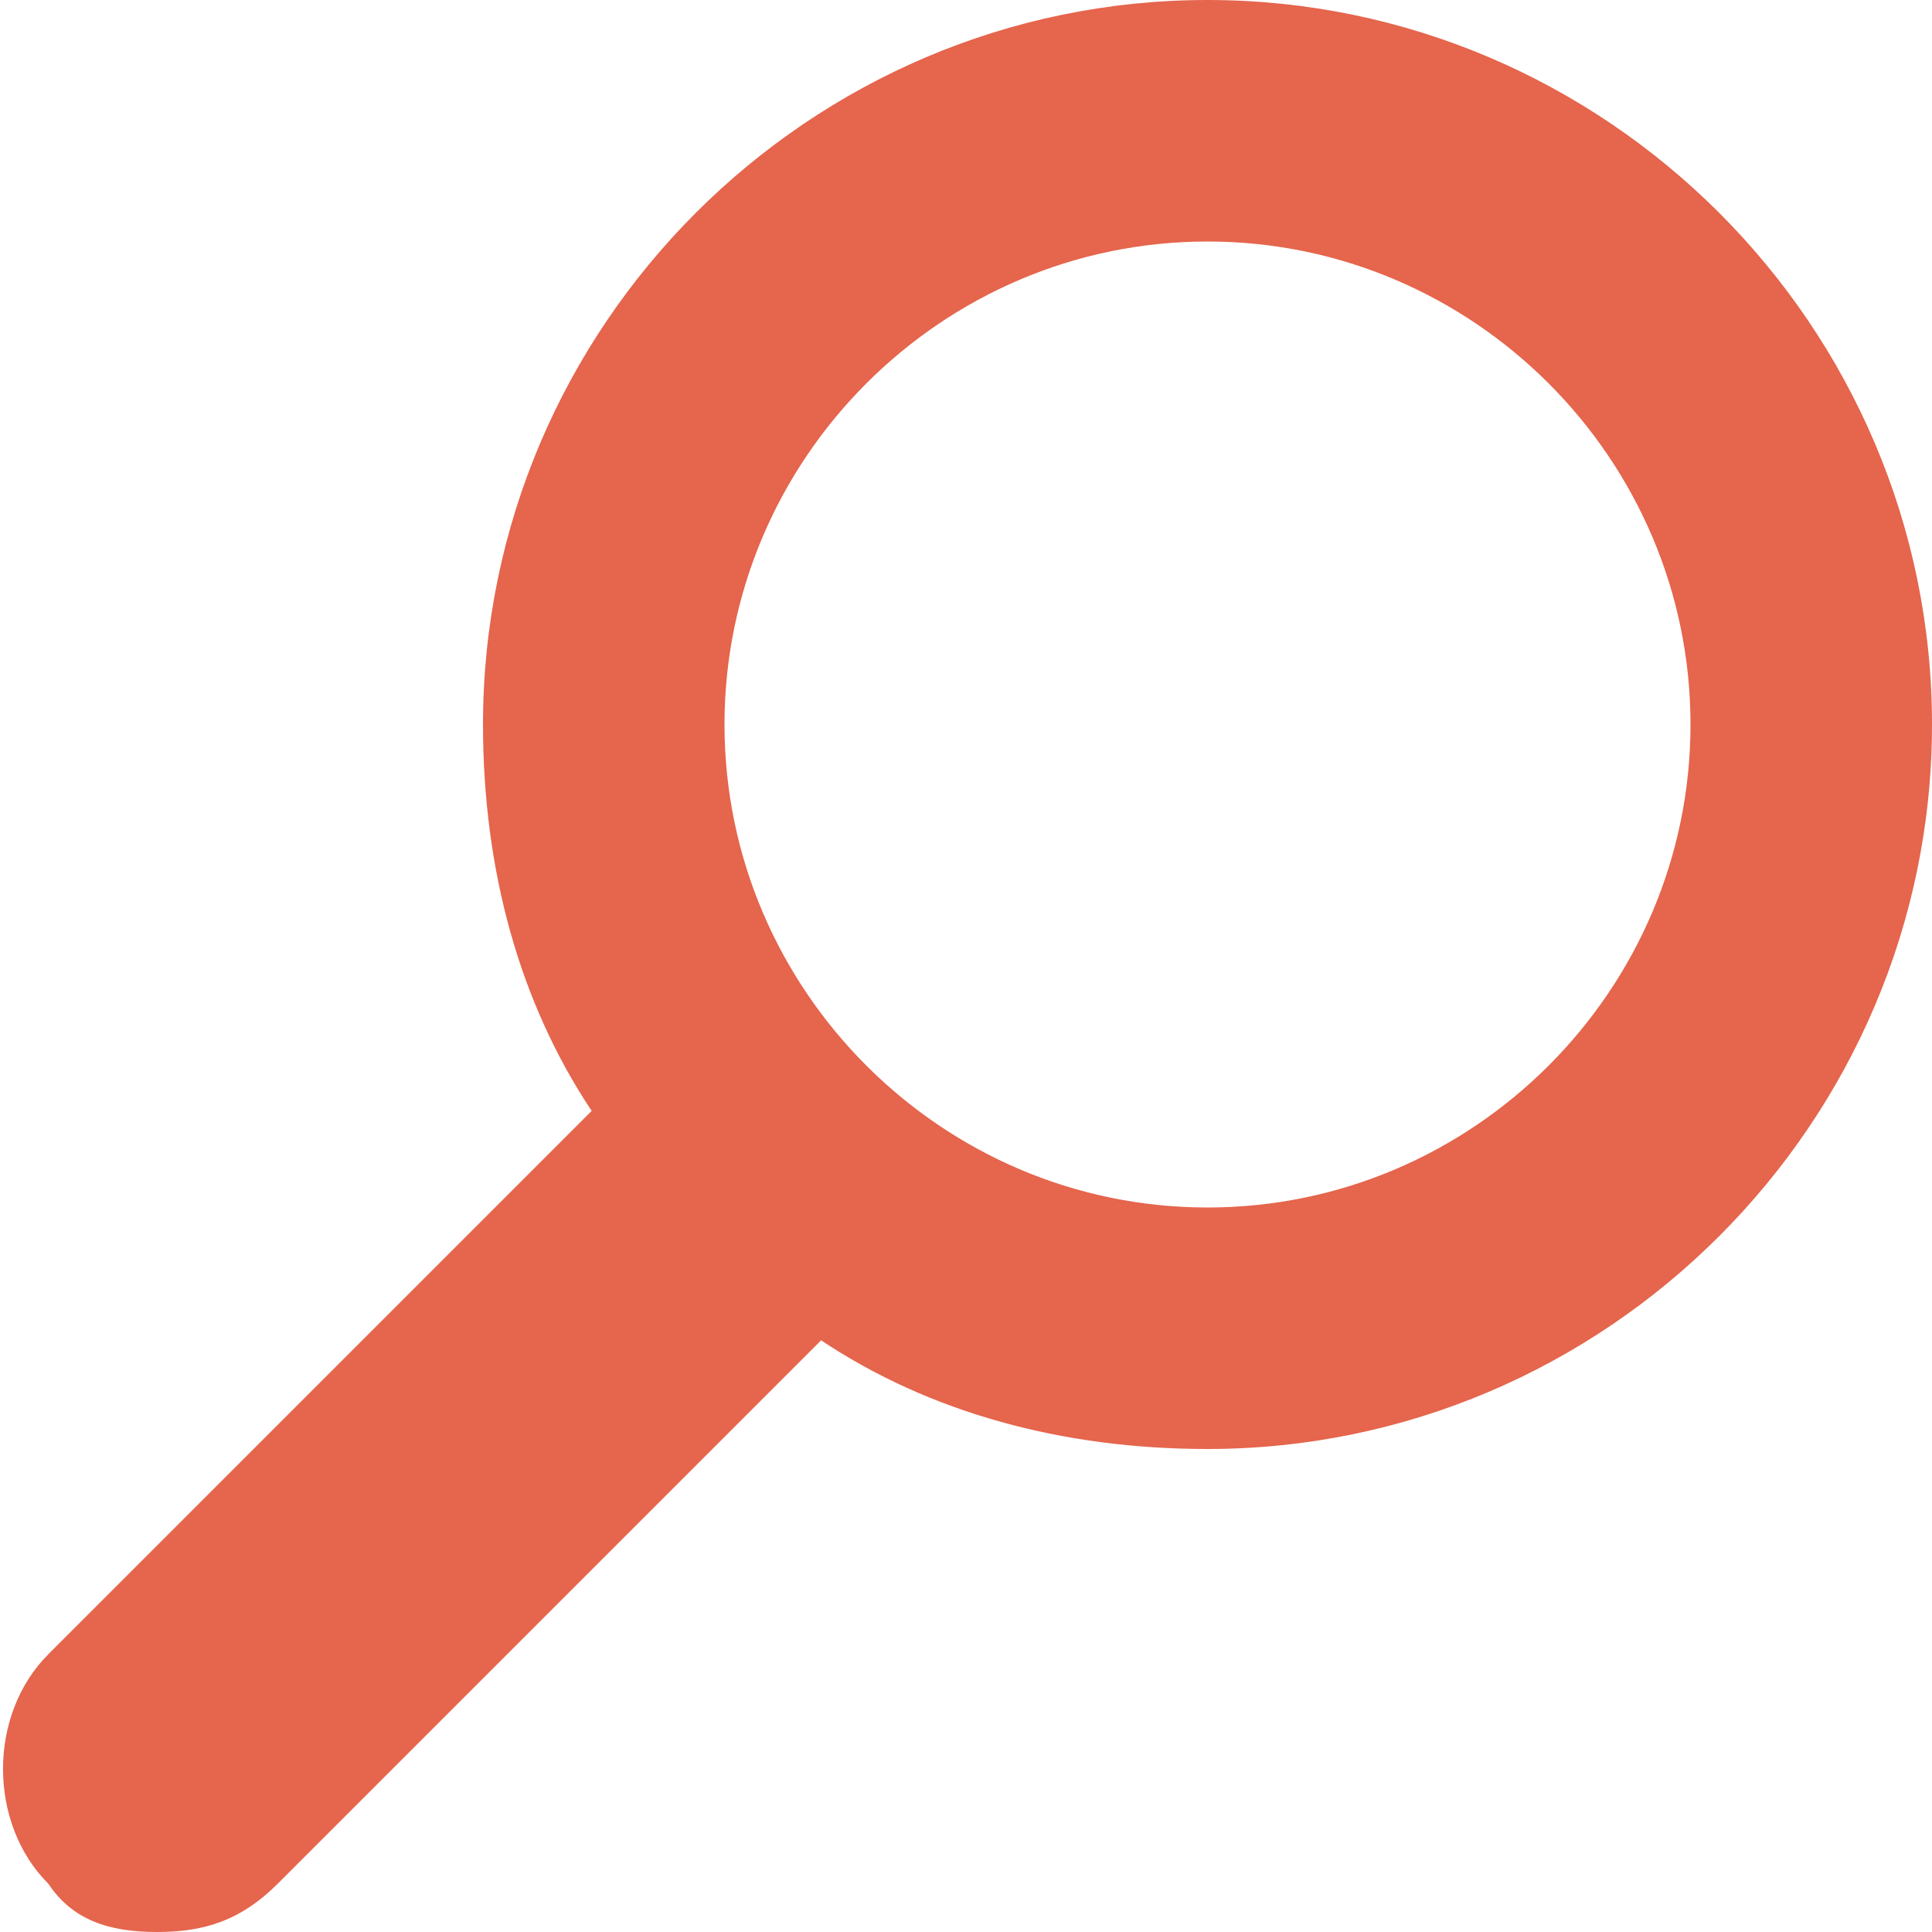
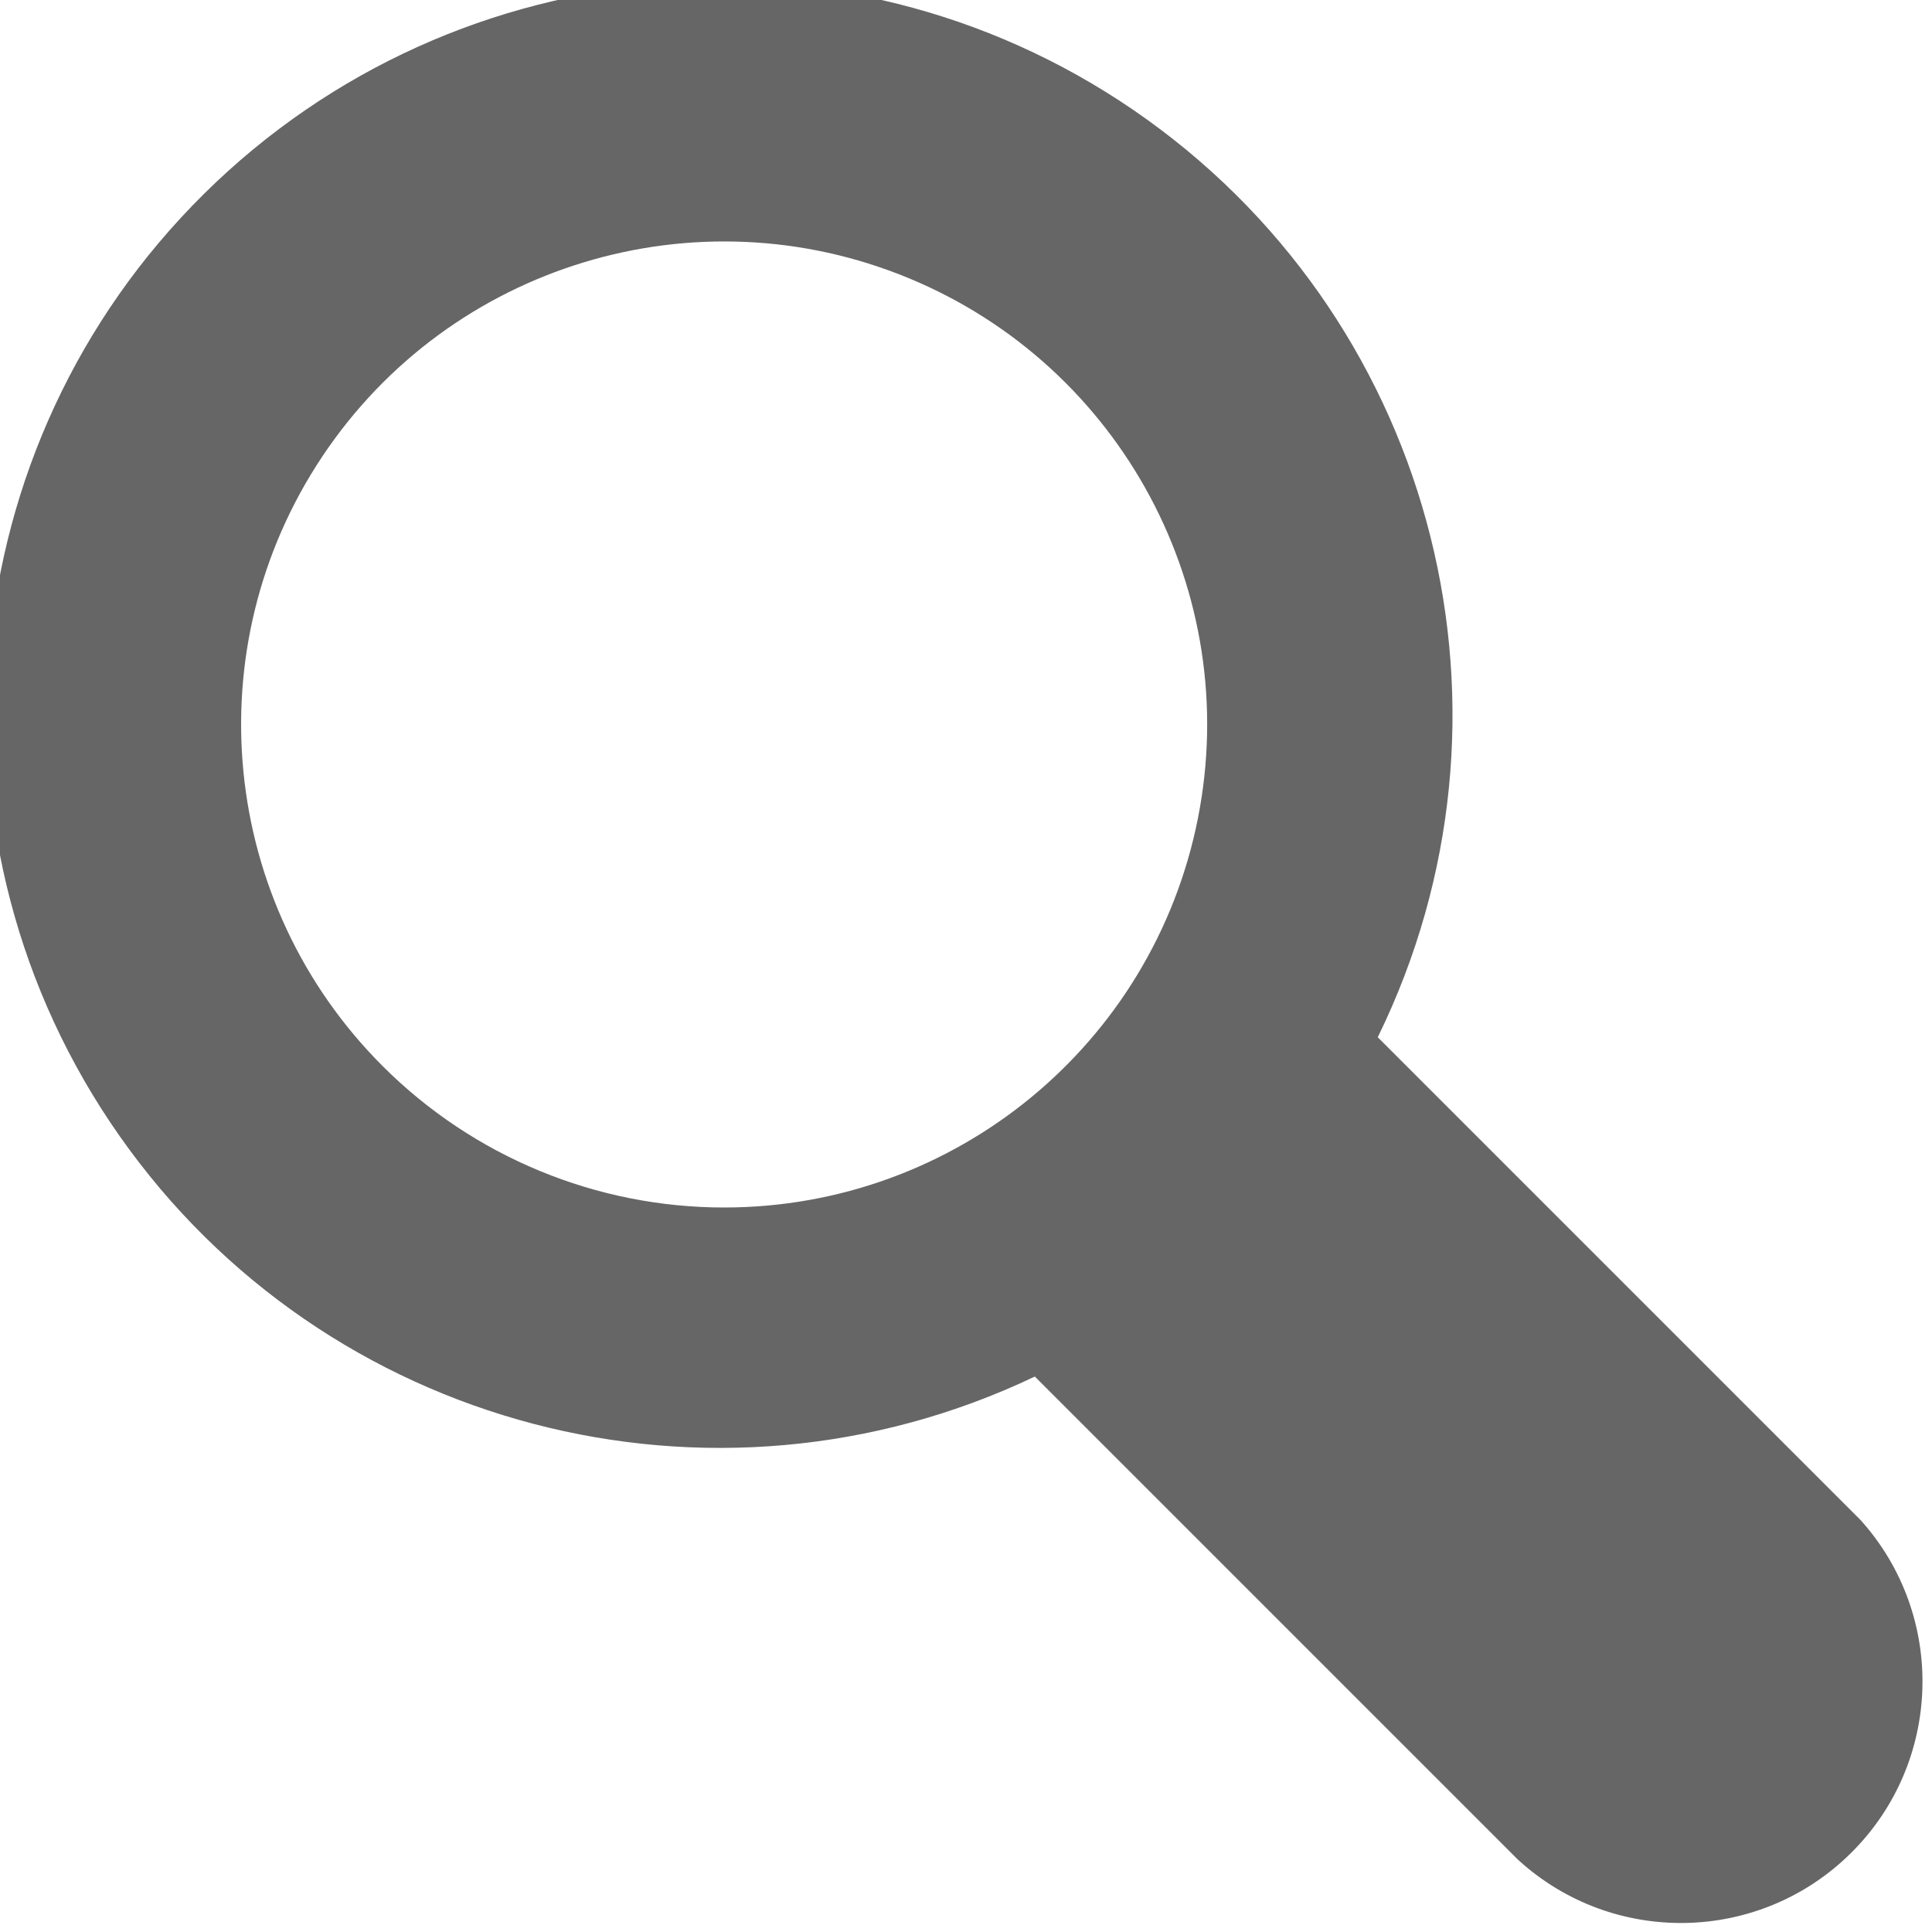
<svg xmlns="http://www.w3.org/2000/svg" width="16" height="16" viewBox="0 0 16 16">
-   <path opacity=".86" fill="#E14D31" d="M16 6c0 3.3-2.7 6-6 6-1.2 0-2.3-.3-3.2-.9l-4.5 4.5c-.3.3-.6.4-1 .4s-.7-.1-.9-.4c-.5-.5-.5-1.4 0-1.9l4.5-4.5c-.6-.9-.9-2-.9-3.2 0-3.3 2.7-6 6-6s6 2.7 6 6zm-2 0c0-2.2-1.8-4-4-4s-4 1.8-4 4 1.8 4 4 4 4-1.8 4-4z" />
+   <defs>
+     <style>.a { fill: #666; }</style>
+   </defs>
+   <path class="a" d="M15.41 12.59l-4-4a6.07 6.07 0 1 0-2.84 2.81l4 4a2 2 0 0 0 2.84-2.81zm-12.24-3.76a4 4 0 1 1 2.83 1.17 4 4 0 0 1-2.83-1.17z" />
</svg>
